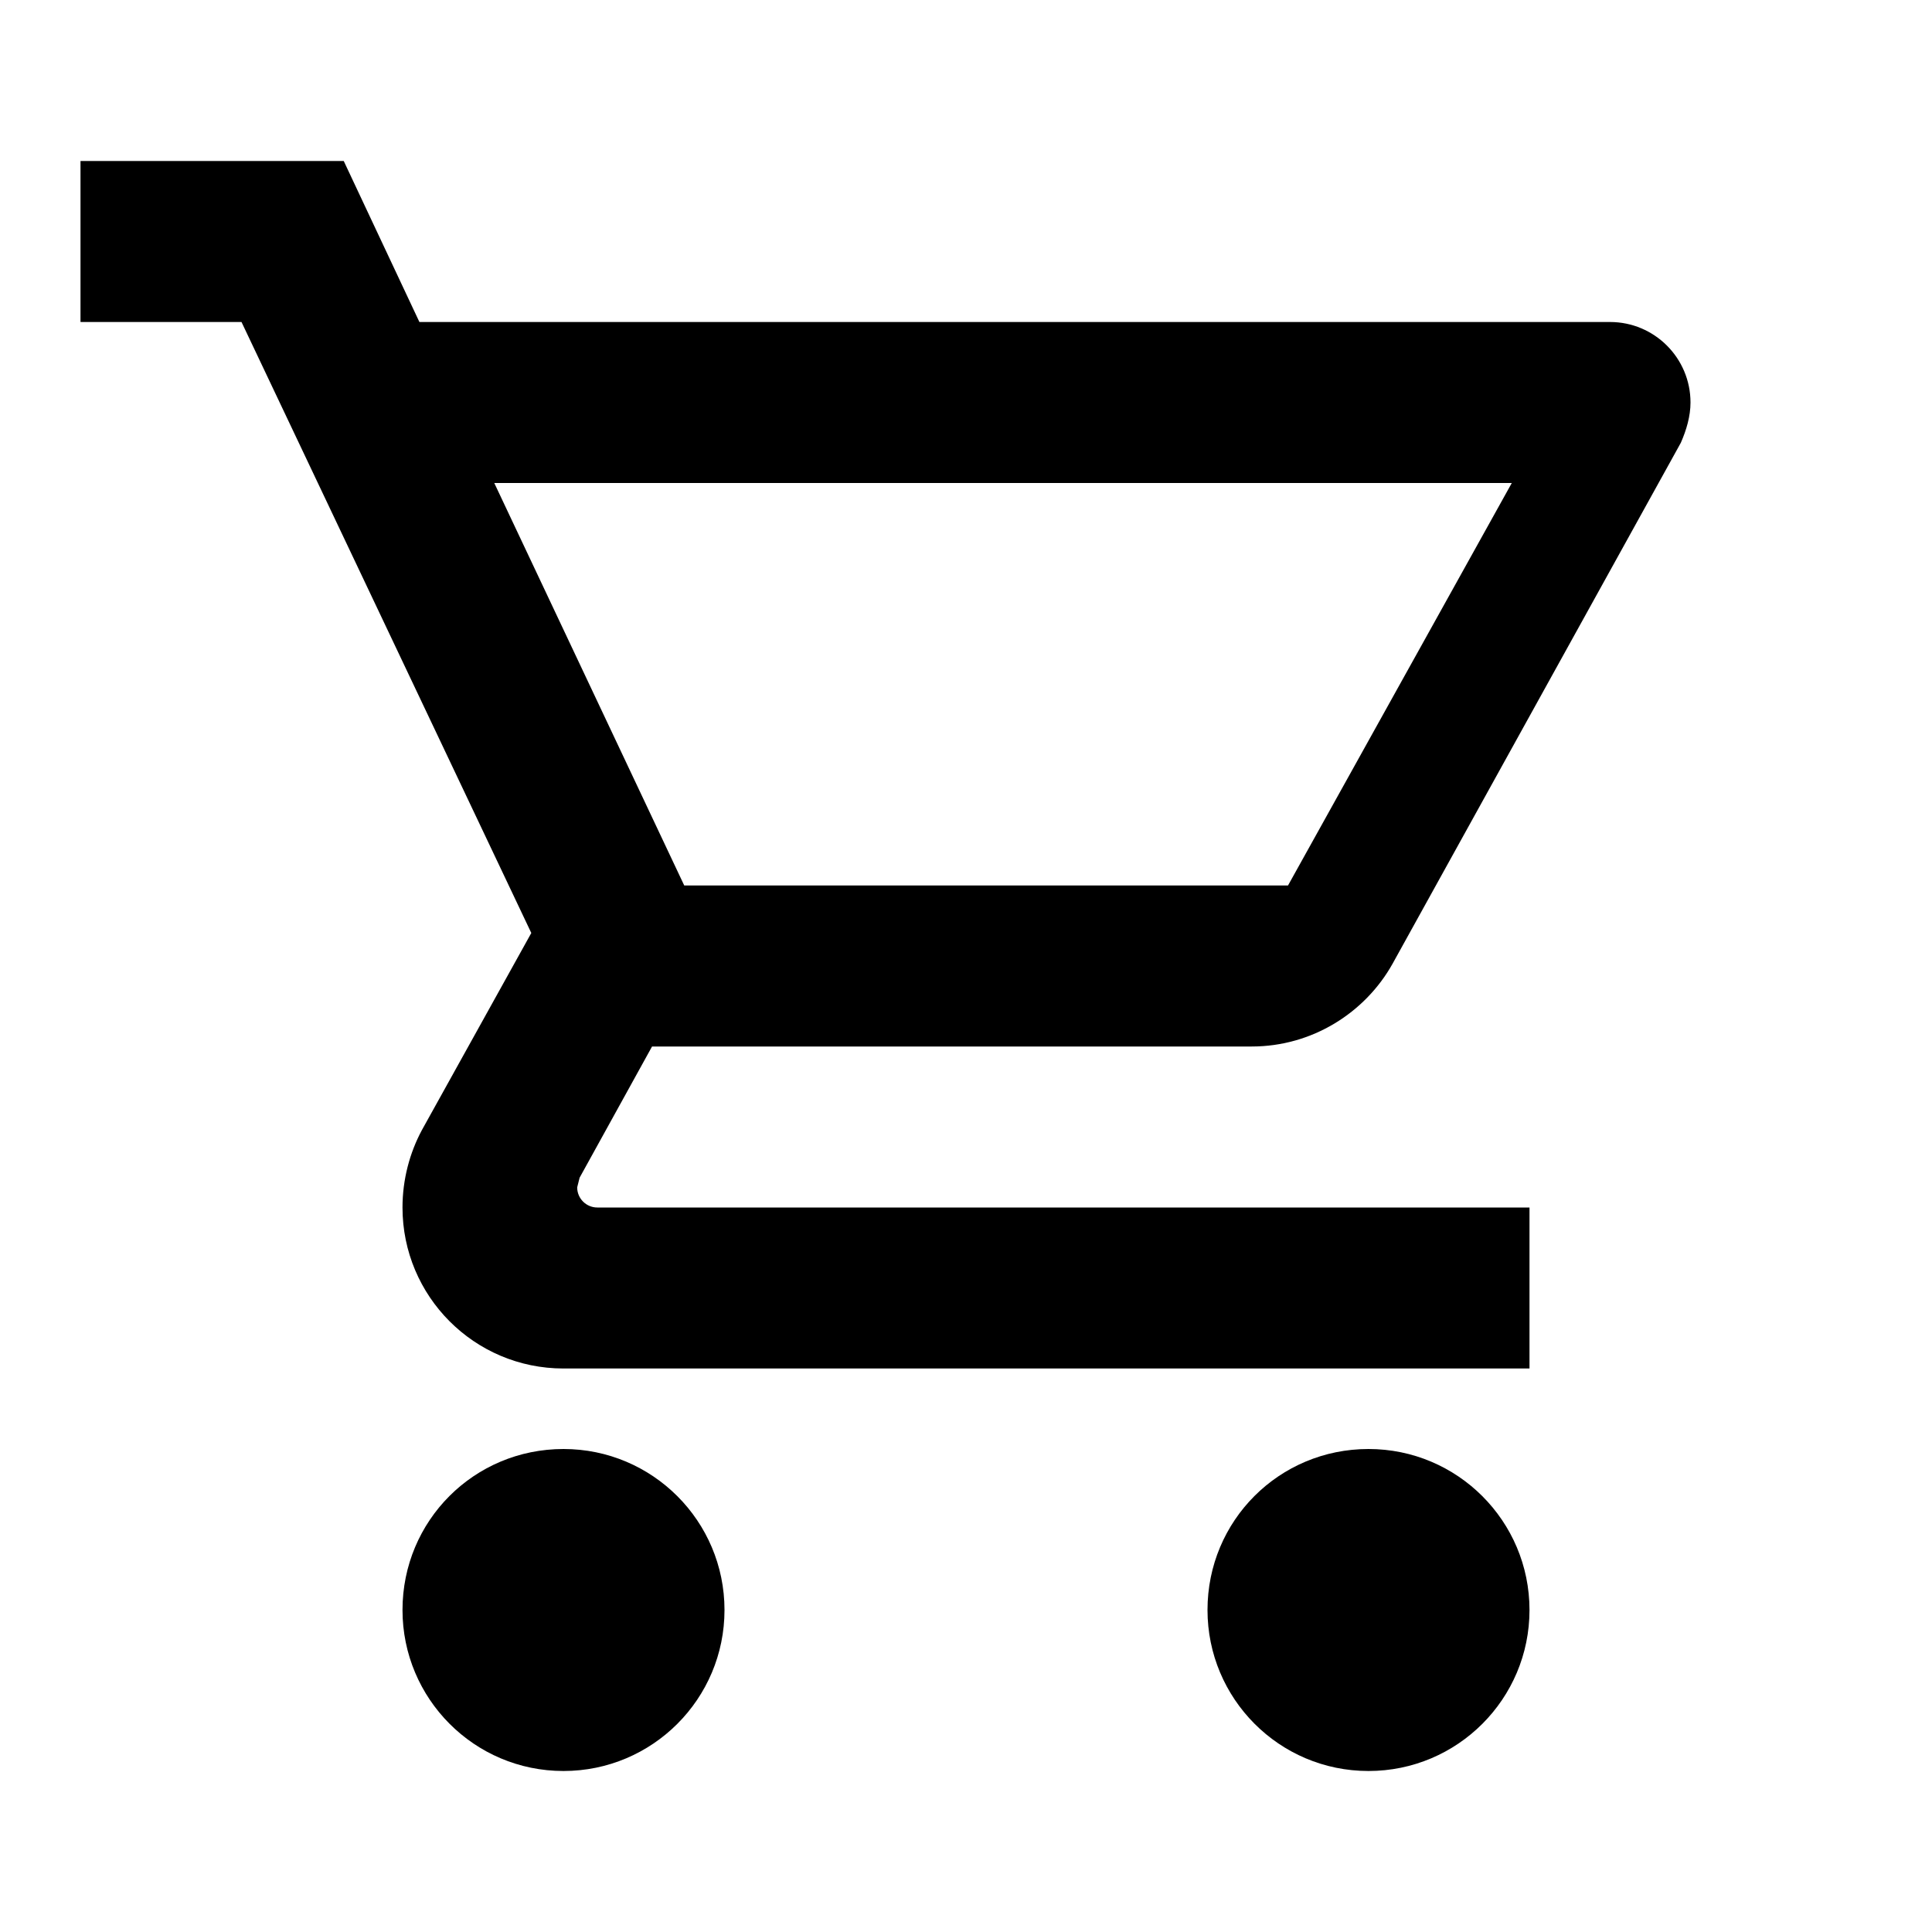
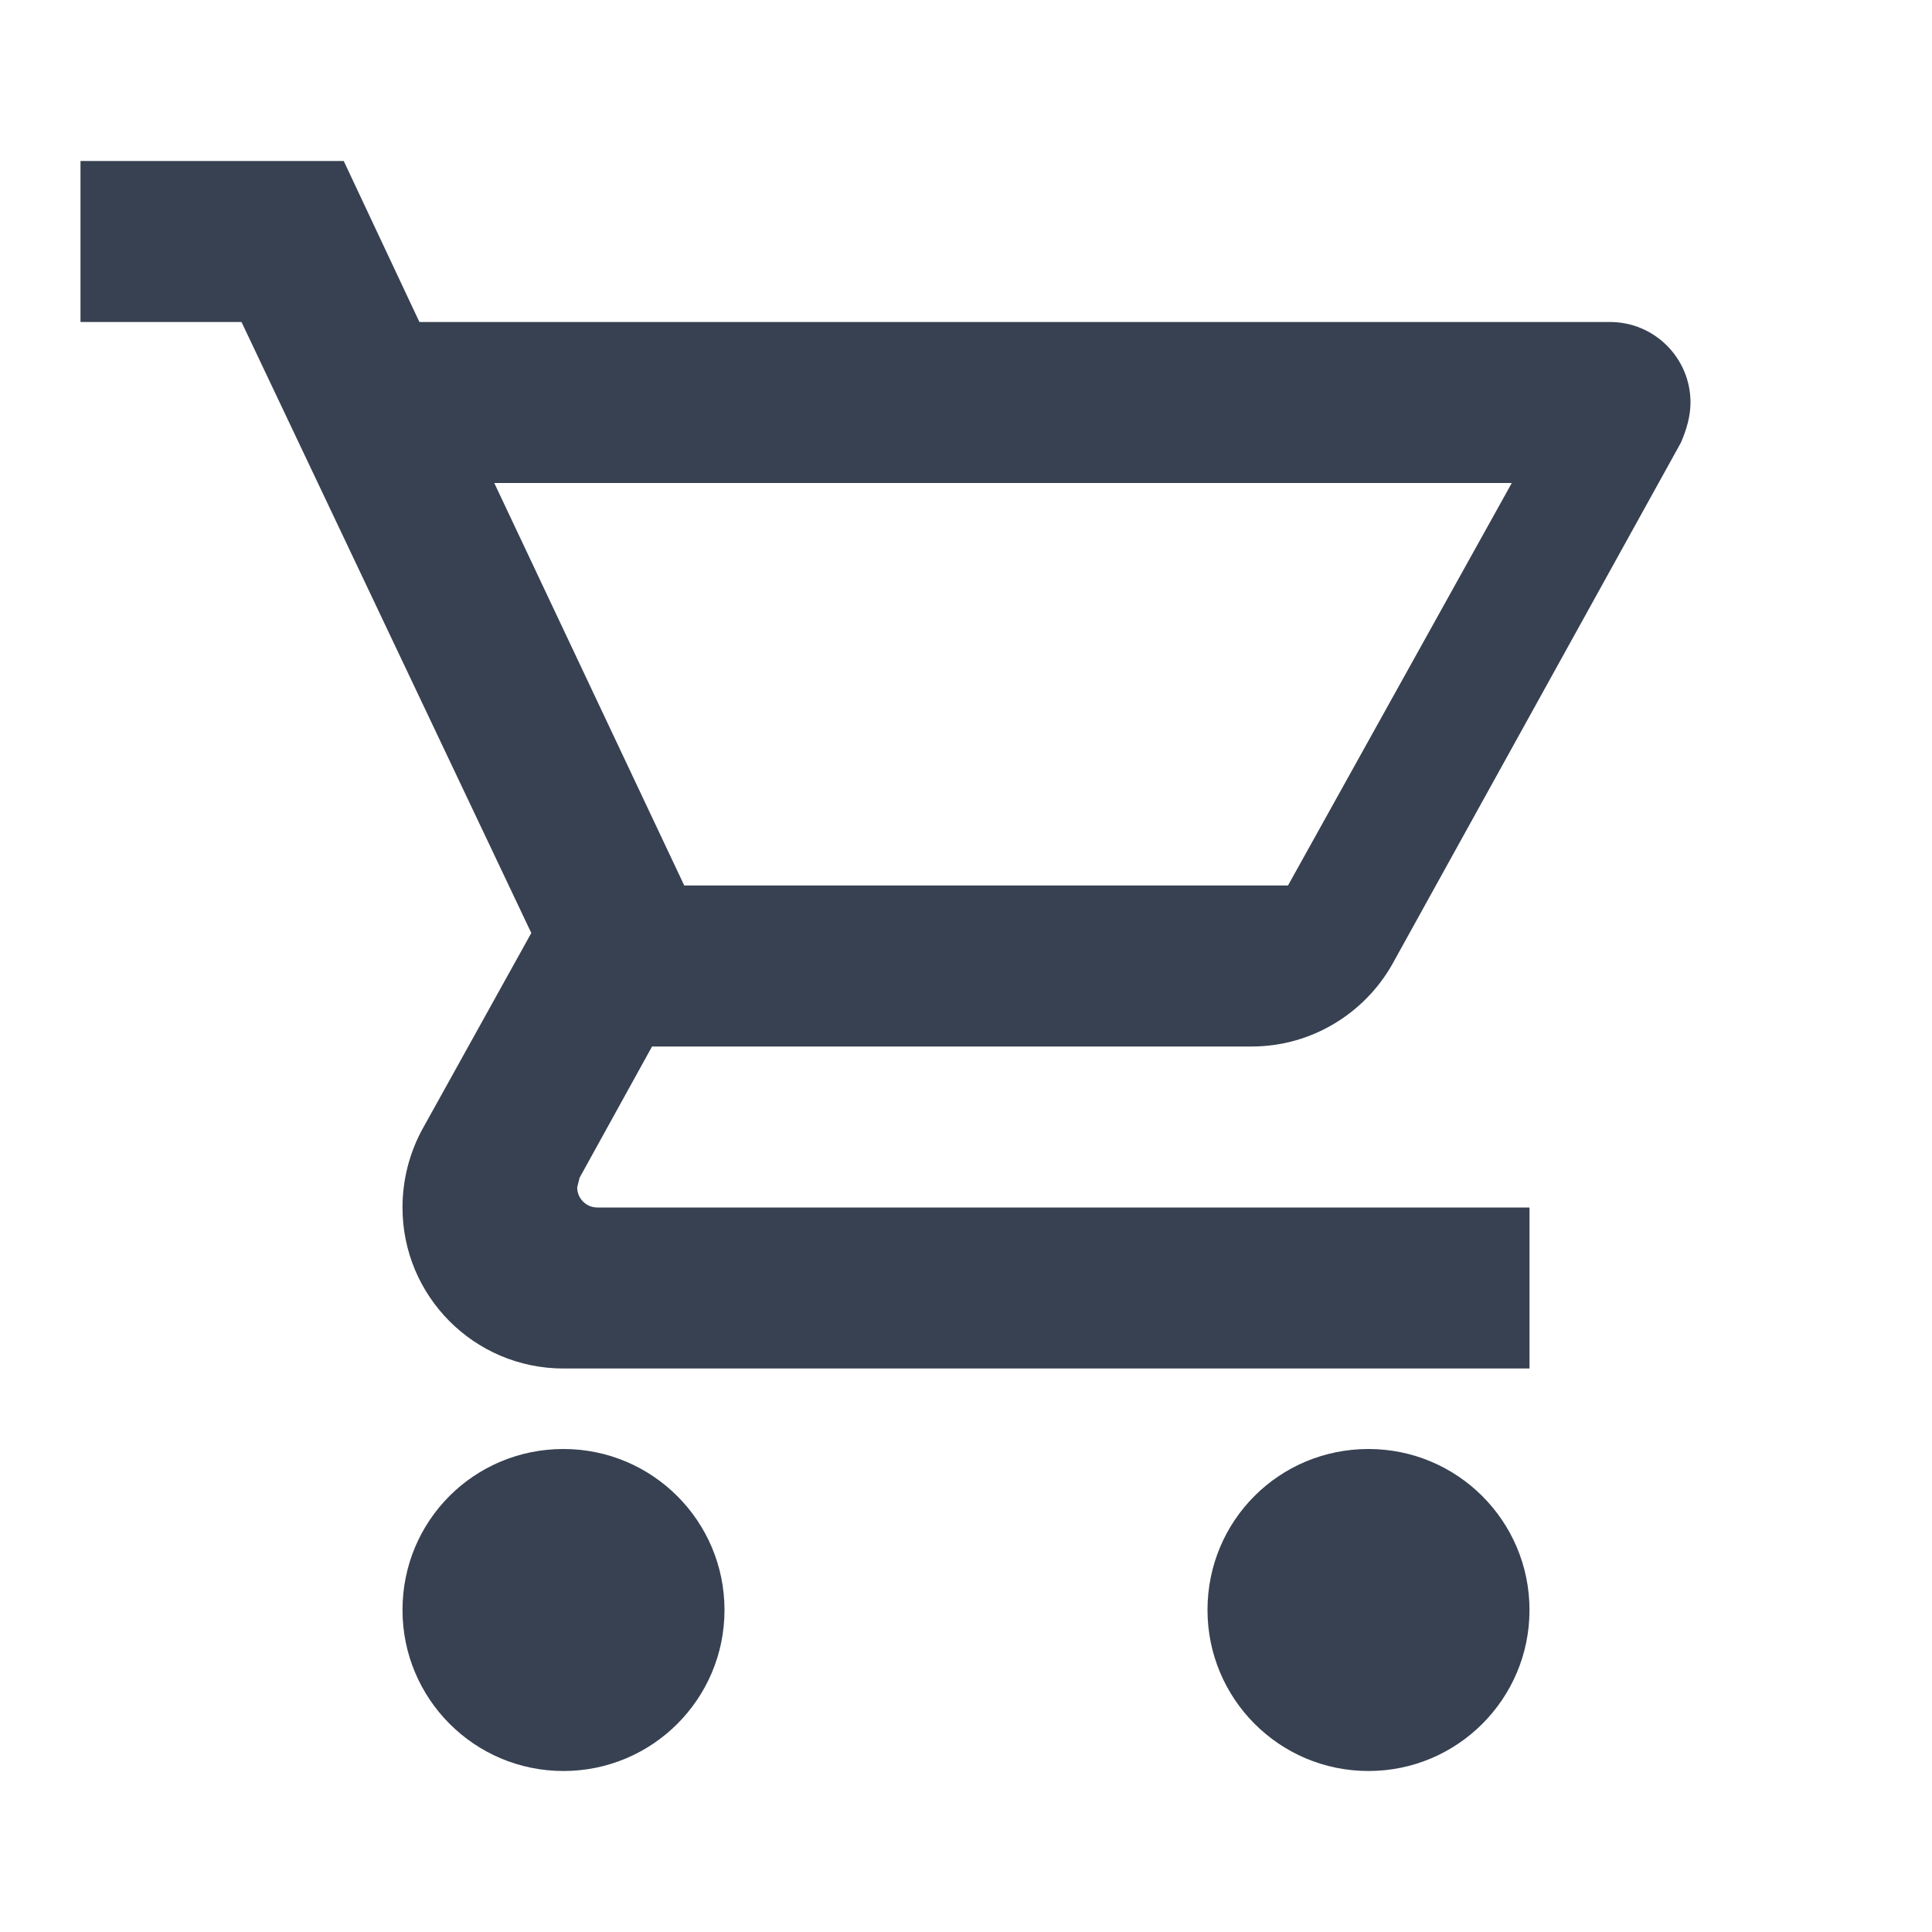
<svg xmlns="http://www.w3.org/2000/svg" viewBox="0 0 24 24">
-   <path d="M17,18A2,2 0 0,1 19,20A2,2 0 0,1 17,22C15.89,22 15,21.1 15,20C15,18.89 15.89,18 17,18M1,2H4.27L5.21,4H20A1,1 0 0,1 21,5C21,5.17 20.95,5.34 20.88,5.5L17.3,11.97C16.96,12.58 16.3,13 15.55,13H8.1L7.2,14.63L7.17,14.75A0.25,0.25 0 0,0 7.42,15H19V17H7C5.89,17 5,16.1 5,15C5,14.65 5.09,14.32 5.24,14.04L6.6,11.59L3,4H1V2M7,18A2,2 0 0,1 9,20A2,2 0 0,1 7,22C5.89,22 5,21.1 5,20C5,18.89 5.89,18 7,18M16,11L18.78,6H6.14L8.5,11H16Z" />
+   <path fill="rgb(55, 65, 81)" d="M17,18A2,2 0 0,1 19,20A2,2 0 0,1 17,22C15.89,22 15,21.1 15,20C15,18.89 15.89,18 17,18M1,2H4.27L5.21,4H20A1,1 0 0,1 21,5C21,5.17 20.95,5.34 20.88,5.5L17.3,11.97C16.96,12.58 16.3,13 15.55,13H8.1L7.2,14.63L7.17,14.75A0.25,0.25 0 0,0 7.42,15H19V17H7C5.89,17 5,16.1 5,15C5,14.65 5.09,14.32 5.24,14.04L6.6,11.59L3,4H1V2M7,18A2,2 0 0,1 9,20A2,2 0 0,1 7,22C5.89,22 5,21.1 5,20C5,18.89 5.89,18 7,18M16,11L18.78,6H6.14L8.5,11H16Z" />
</svg>
